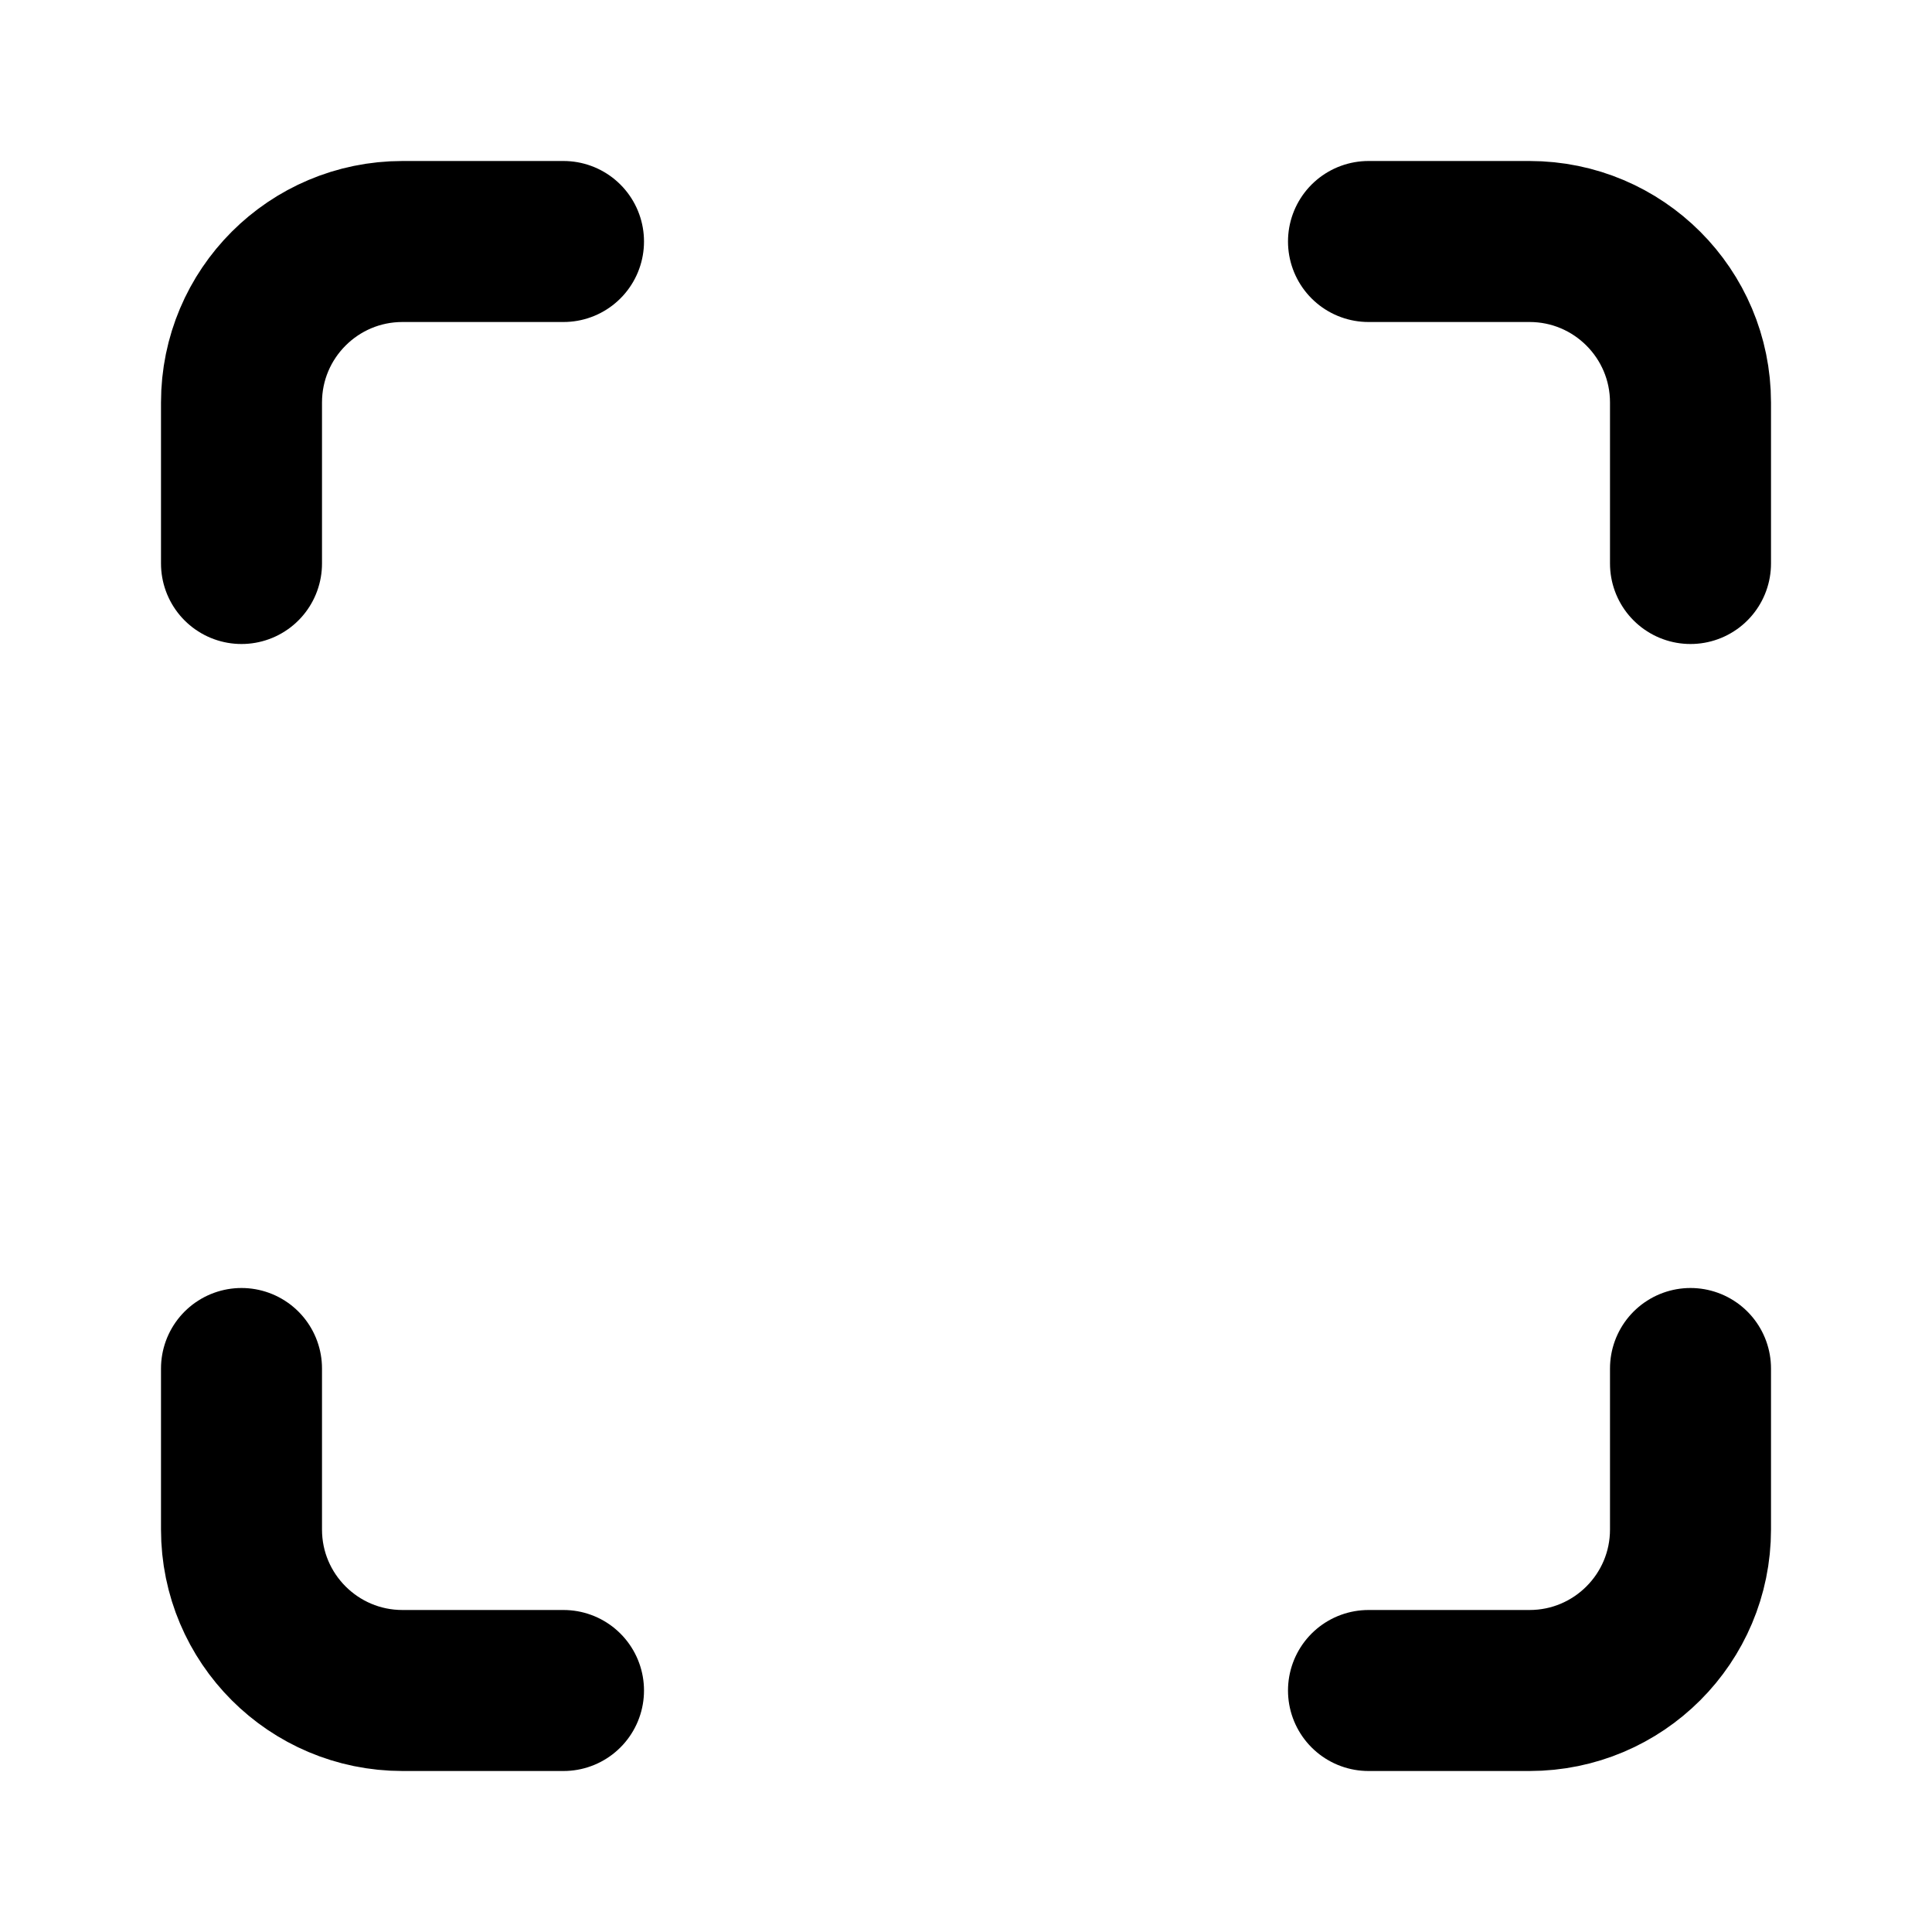
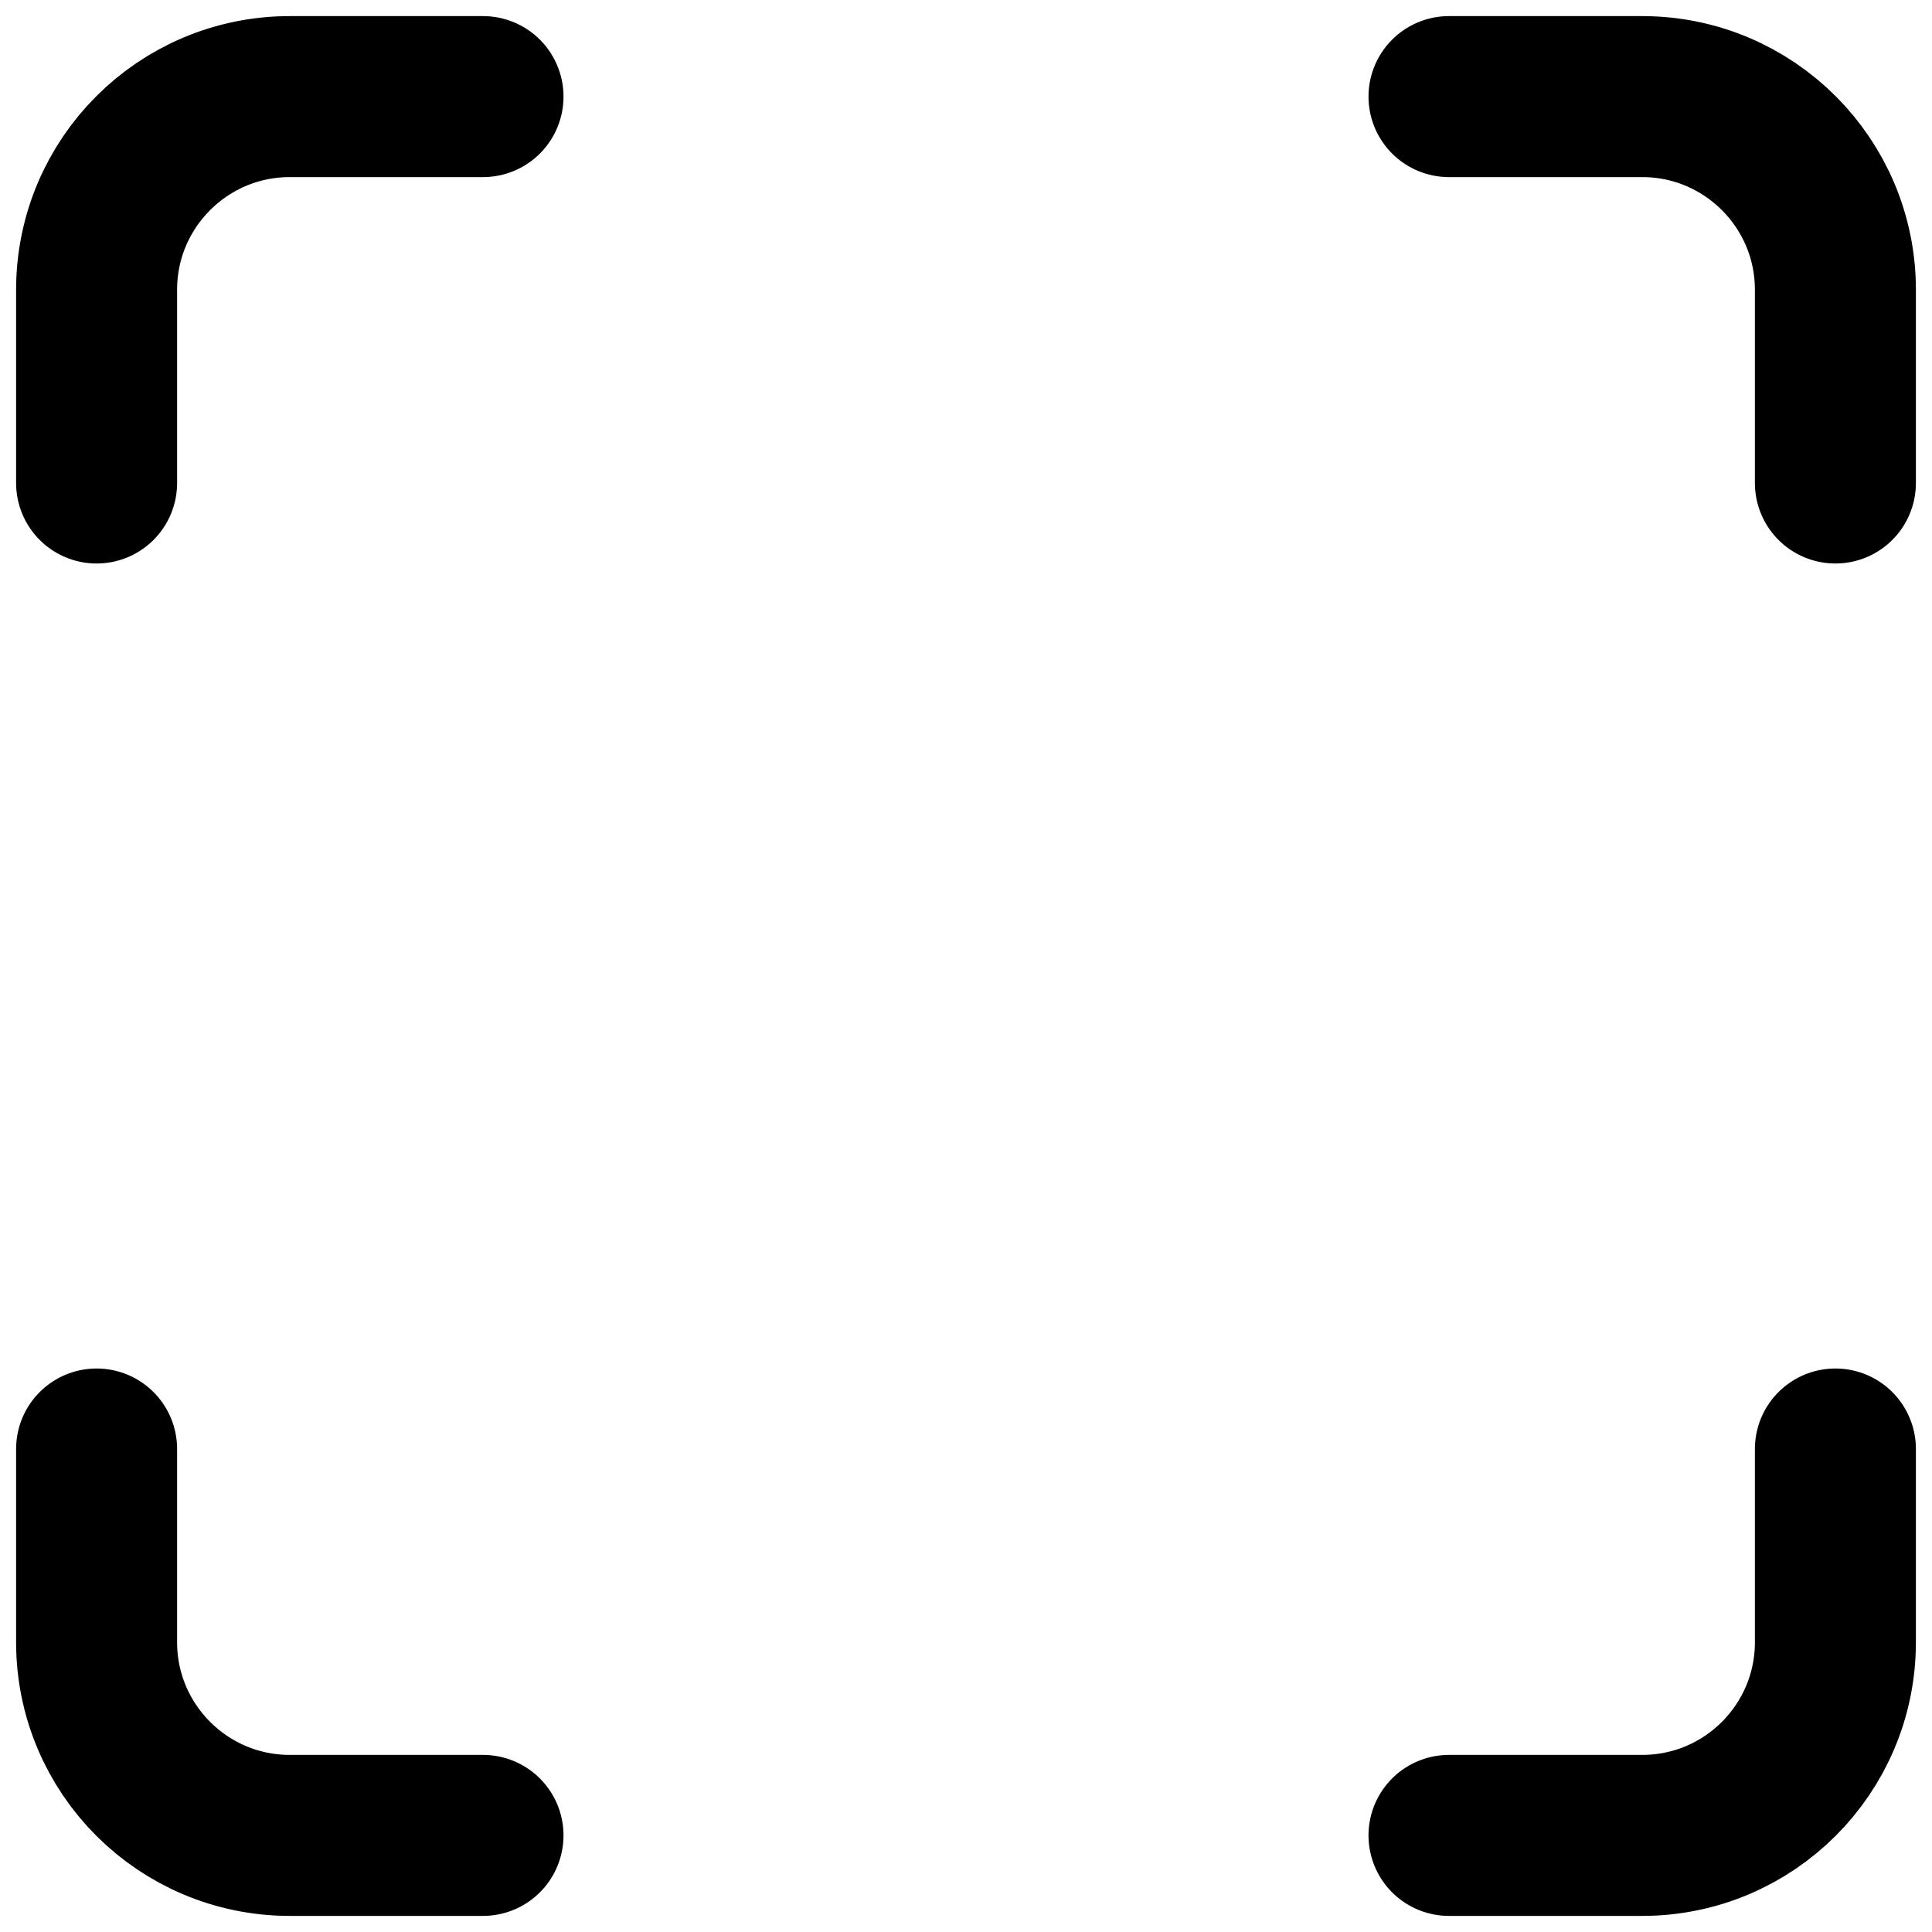
<svg xmlns="http://www.w3.org/2000/svg" width="24" height="24" viewBox="0 0 24 24" fill="none" stroke="currentColor" stroke-width="2" stroke-linecap="round" stroke-linejoin="round">
-   <path d="M3 7V5a2 2 0 0 1 2-2h2" />
-   <path d="M17 3h2a2 2 0 0 1 2 2v2" />
-   <path d="M21 17v2a2 2 0 0 1-2 2h-2" />
-   <path d="M7 21H5a2 2 0 0 1-2-2v-2" />
+   <path d="M1.2 6 V3.6 A2.4 2.4 0 0 1 3.6 1.2 H6" />
+   <path d="M18 1.2 H20.4 A2.4 2.4 0 0 1 22.8 3.6 V6" />
+   <path d="M22.8 18 V20.4 A2.4 2.4 0 0 1 20.4 22.8 H18" />
+   <path d="M6 22.8 H3.6 A2.4 2.4 0 0 1 1.2 20.4 V18" />
</svg>
